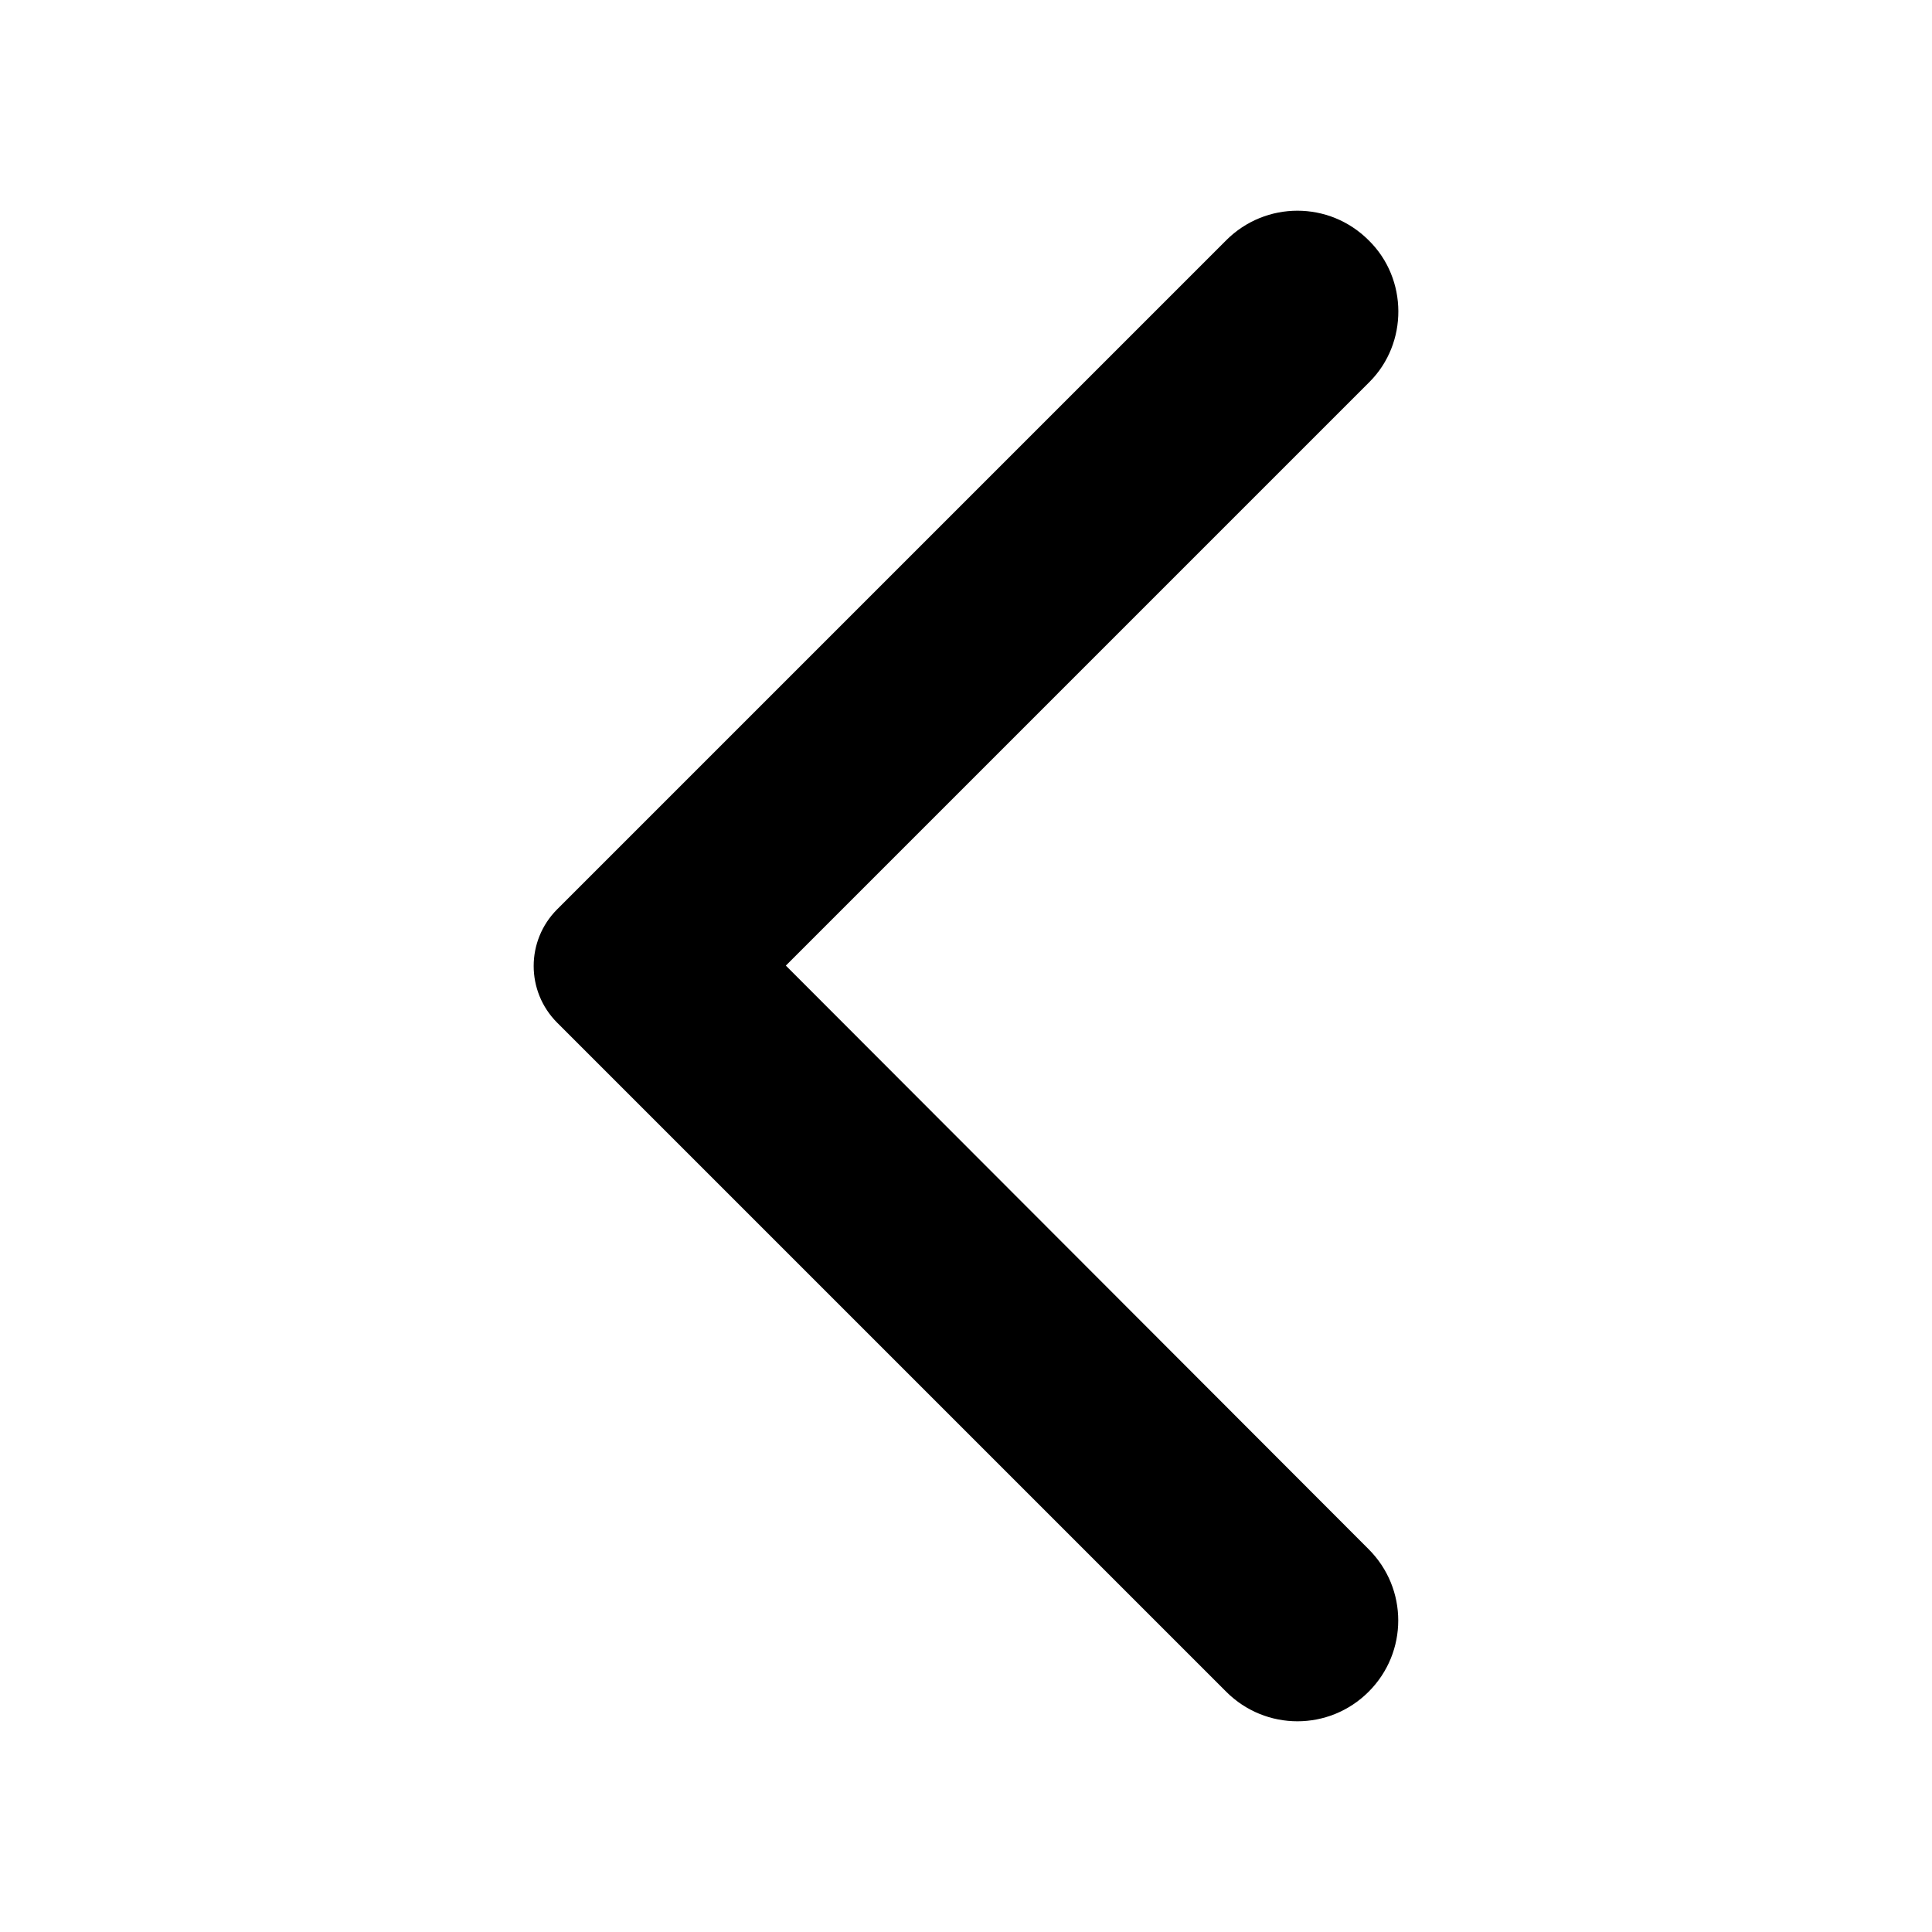
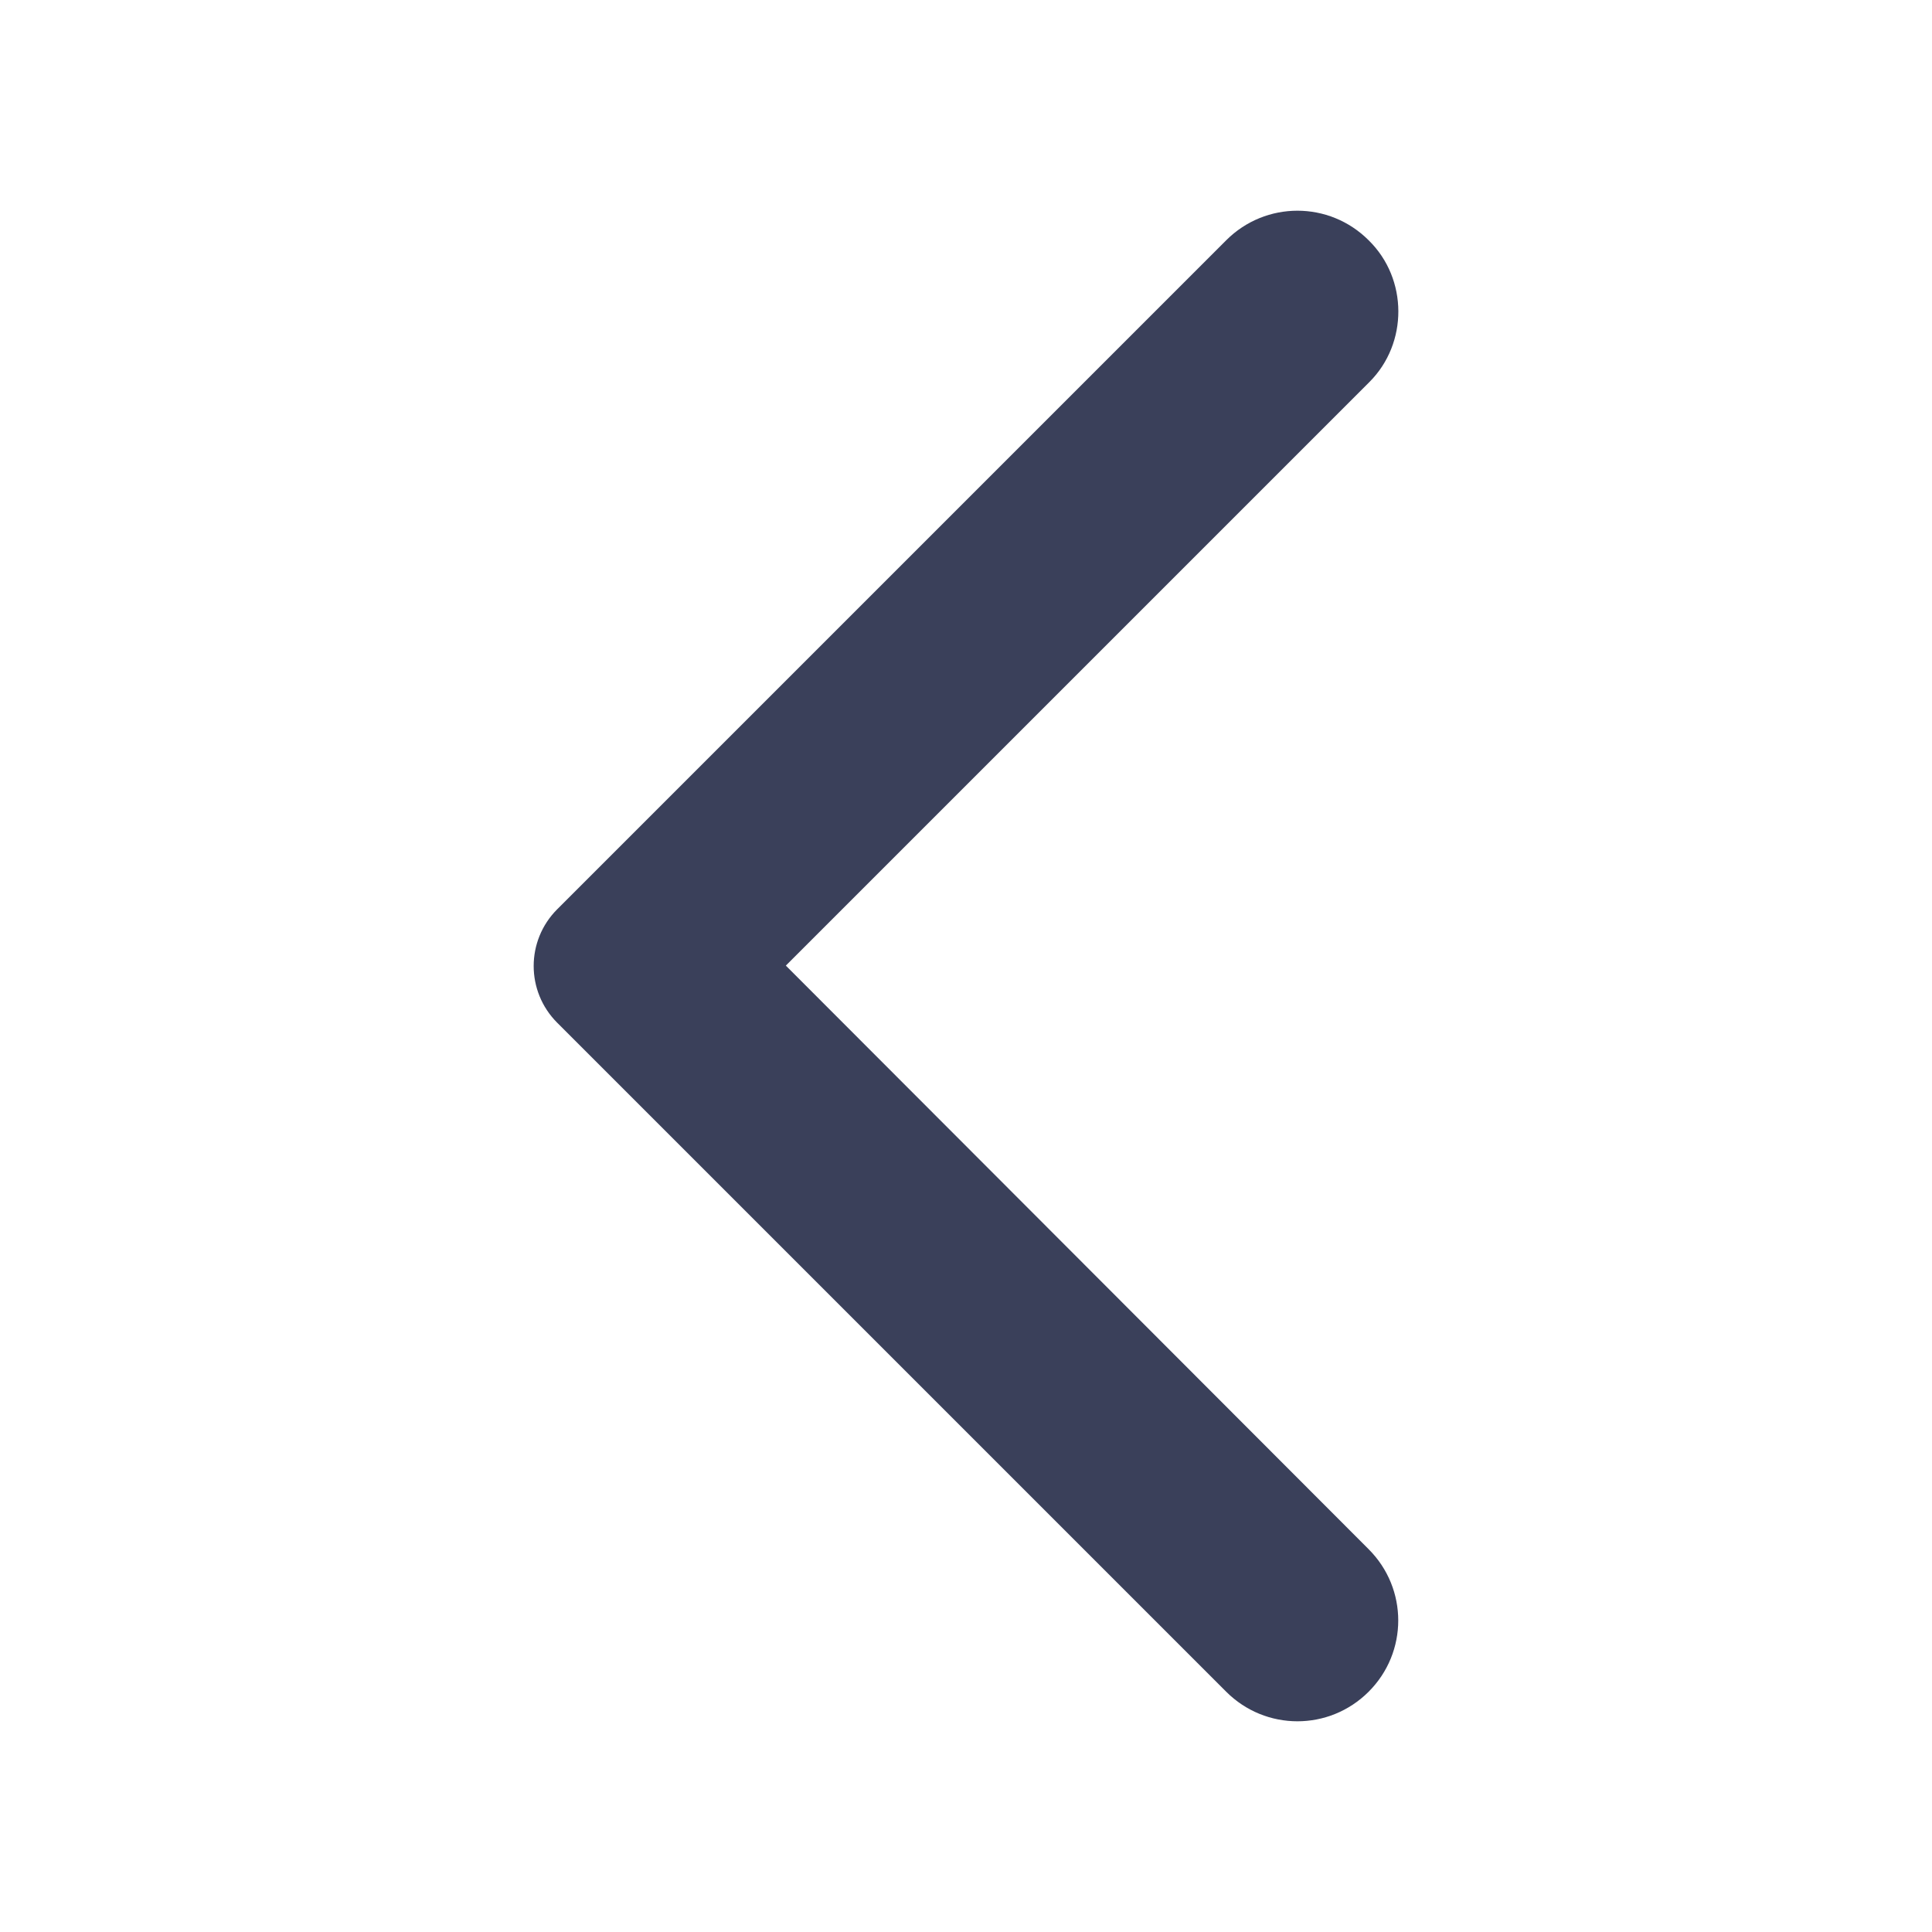
<svg xmlns="http://www.w3.org/2000/svg" width="24" height="24" viewBox="0 0 24 24" fill="none">
  <g id="arrow_back_ios_24px">
-     <path id="icon/navigation/arrow_back_ios_24px" d="M17.002 2.985C16.512 2.495 15.722 2.495 15.232 2.985L6.922 11.295C6.532 11.685 6.532 12.315 6.922 12.705L15.232 21.015C15.722 21.505 16.512 21.505 17.002 21.015C17.492 20.525 17.492 19.735 17.002 19.245L9.762 11.995L17.012 4.745C17.492 4.265 17.492 3.465 17.002 2.985Z" fill="black" fillOpacity="0.54" />
+     <path id="icon/navigation/arrow_back_ios_24px" d="M17.002 2.985C16.512 2.495 15.722 2.495 15.232 2.985L6.922 11.295C6.532 11.685 6.532 12.315 6.922 12.705L15.232 21.015C15.722 21.505 16.512 21.505 17.002 21.015C17.492 20.525 17.492 19.735 17.002 19.245L9.762 11.995L17.012 4.745C17.492 4.265 17.492 3.465 17.002 2.985Z" fill="#3A405A" fillOpacity="0.54" />
  </g>
</svg>
